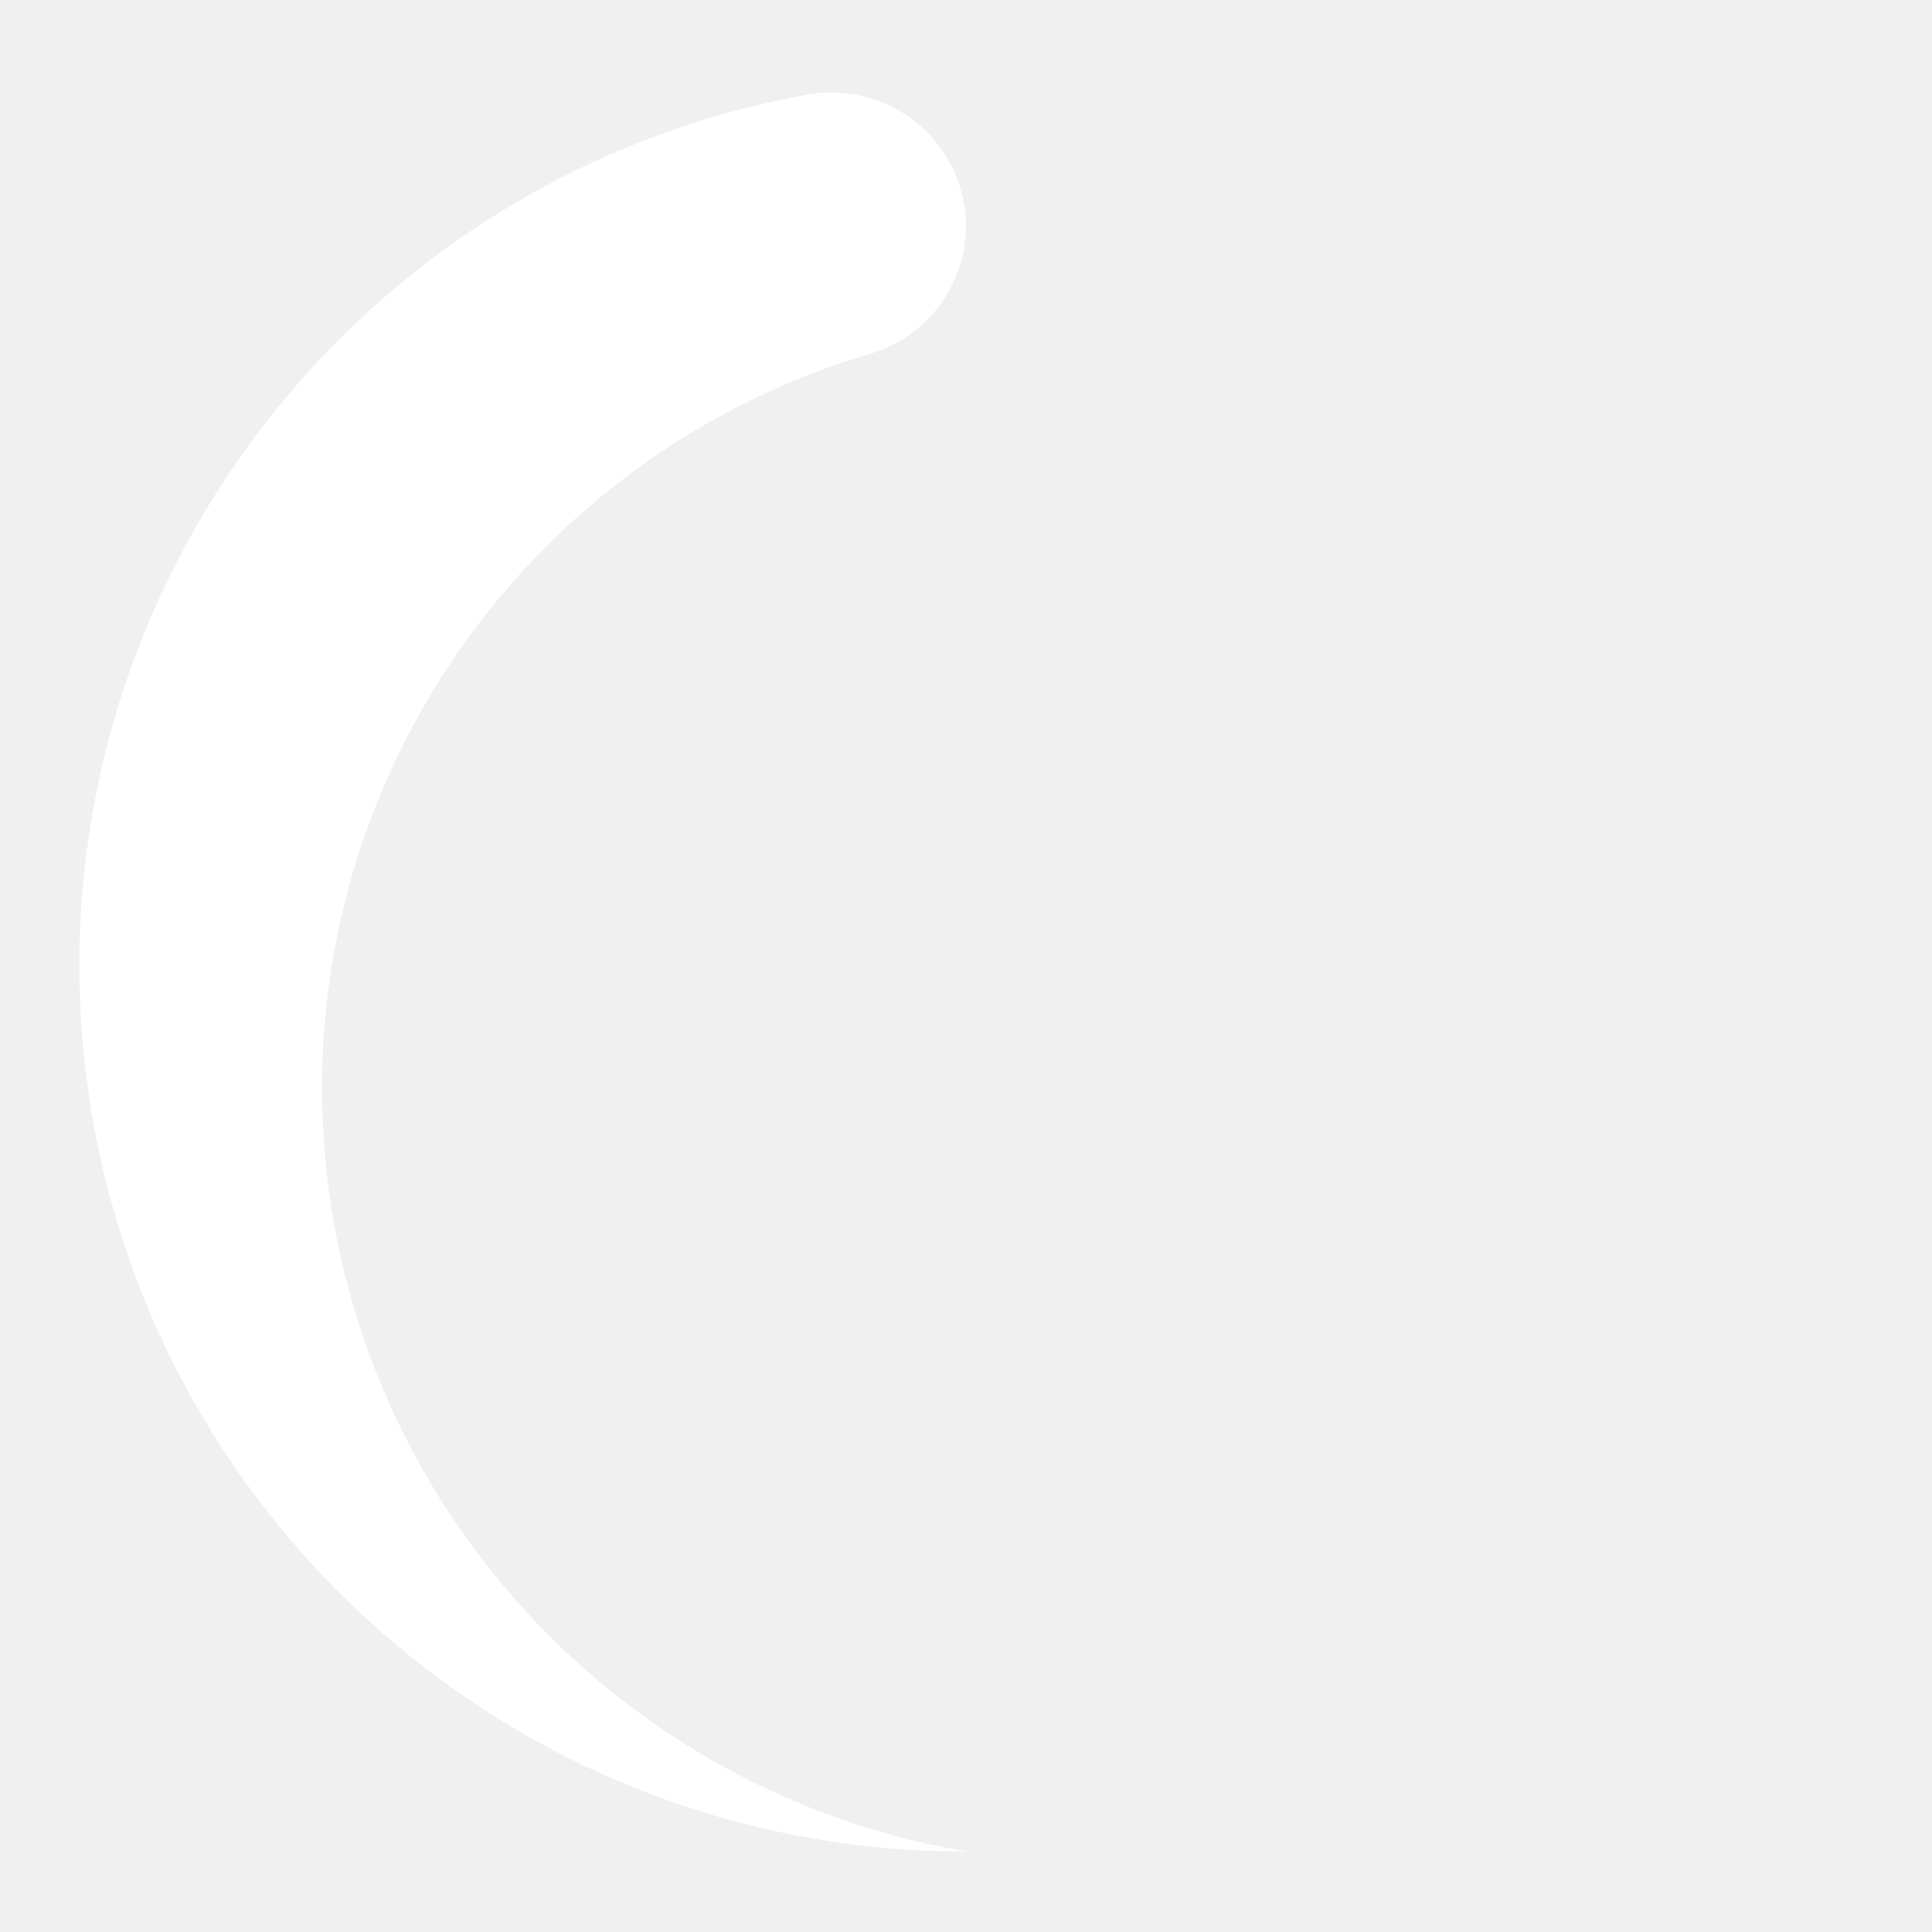
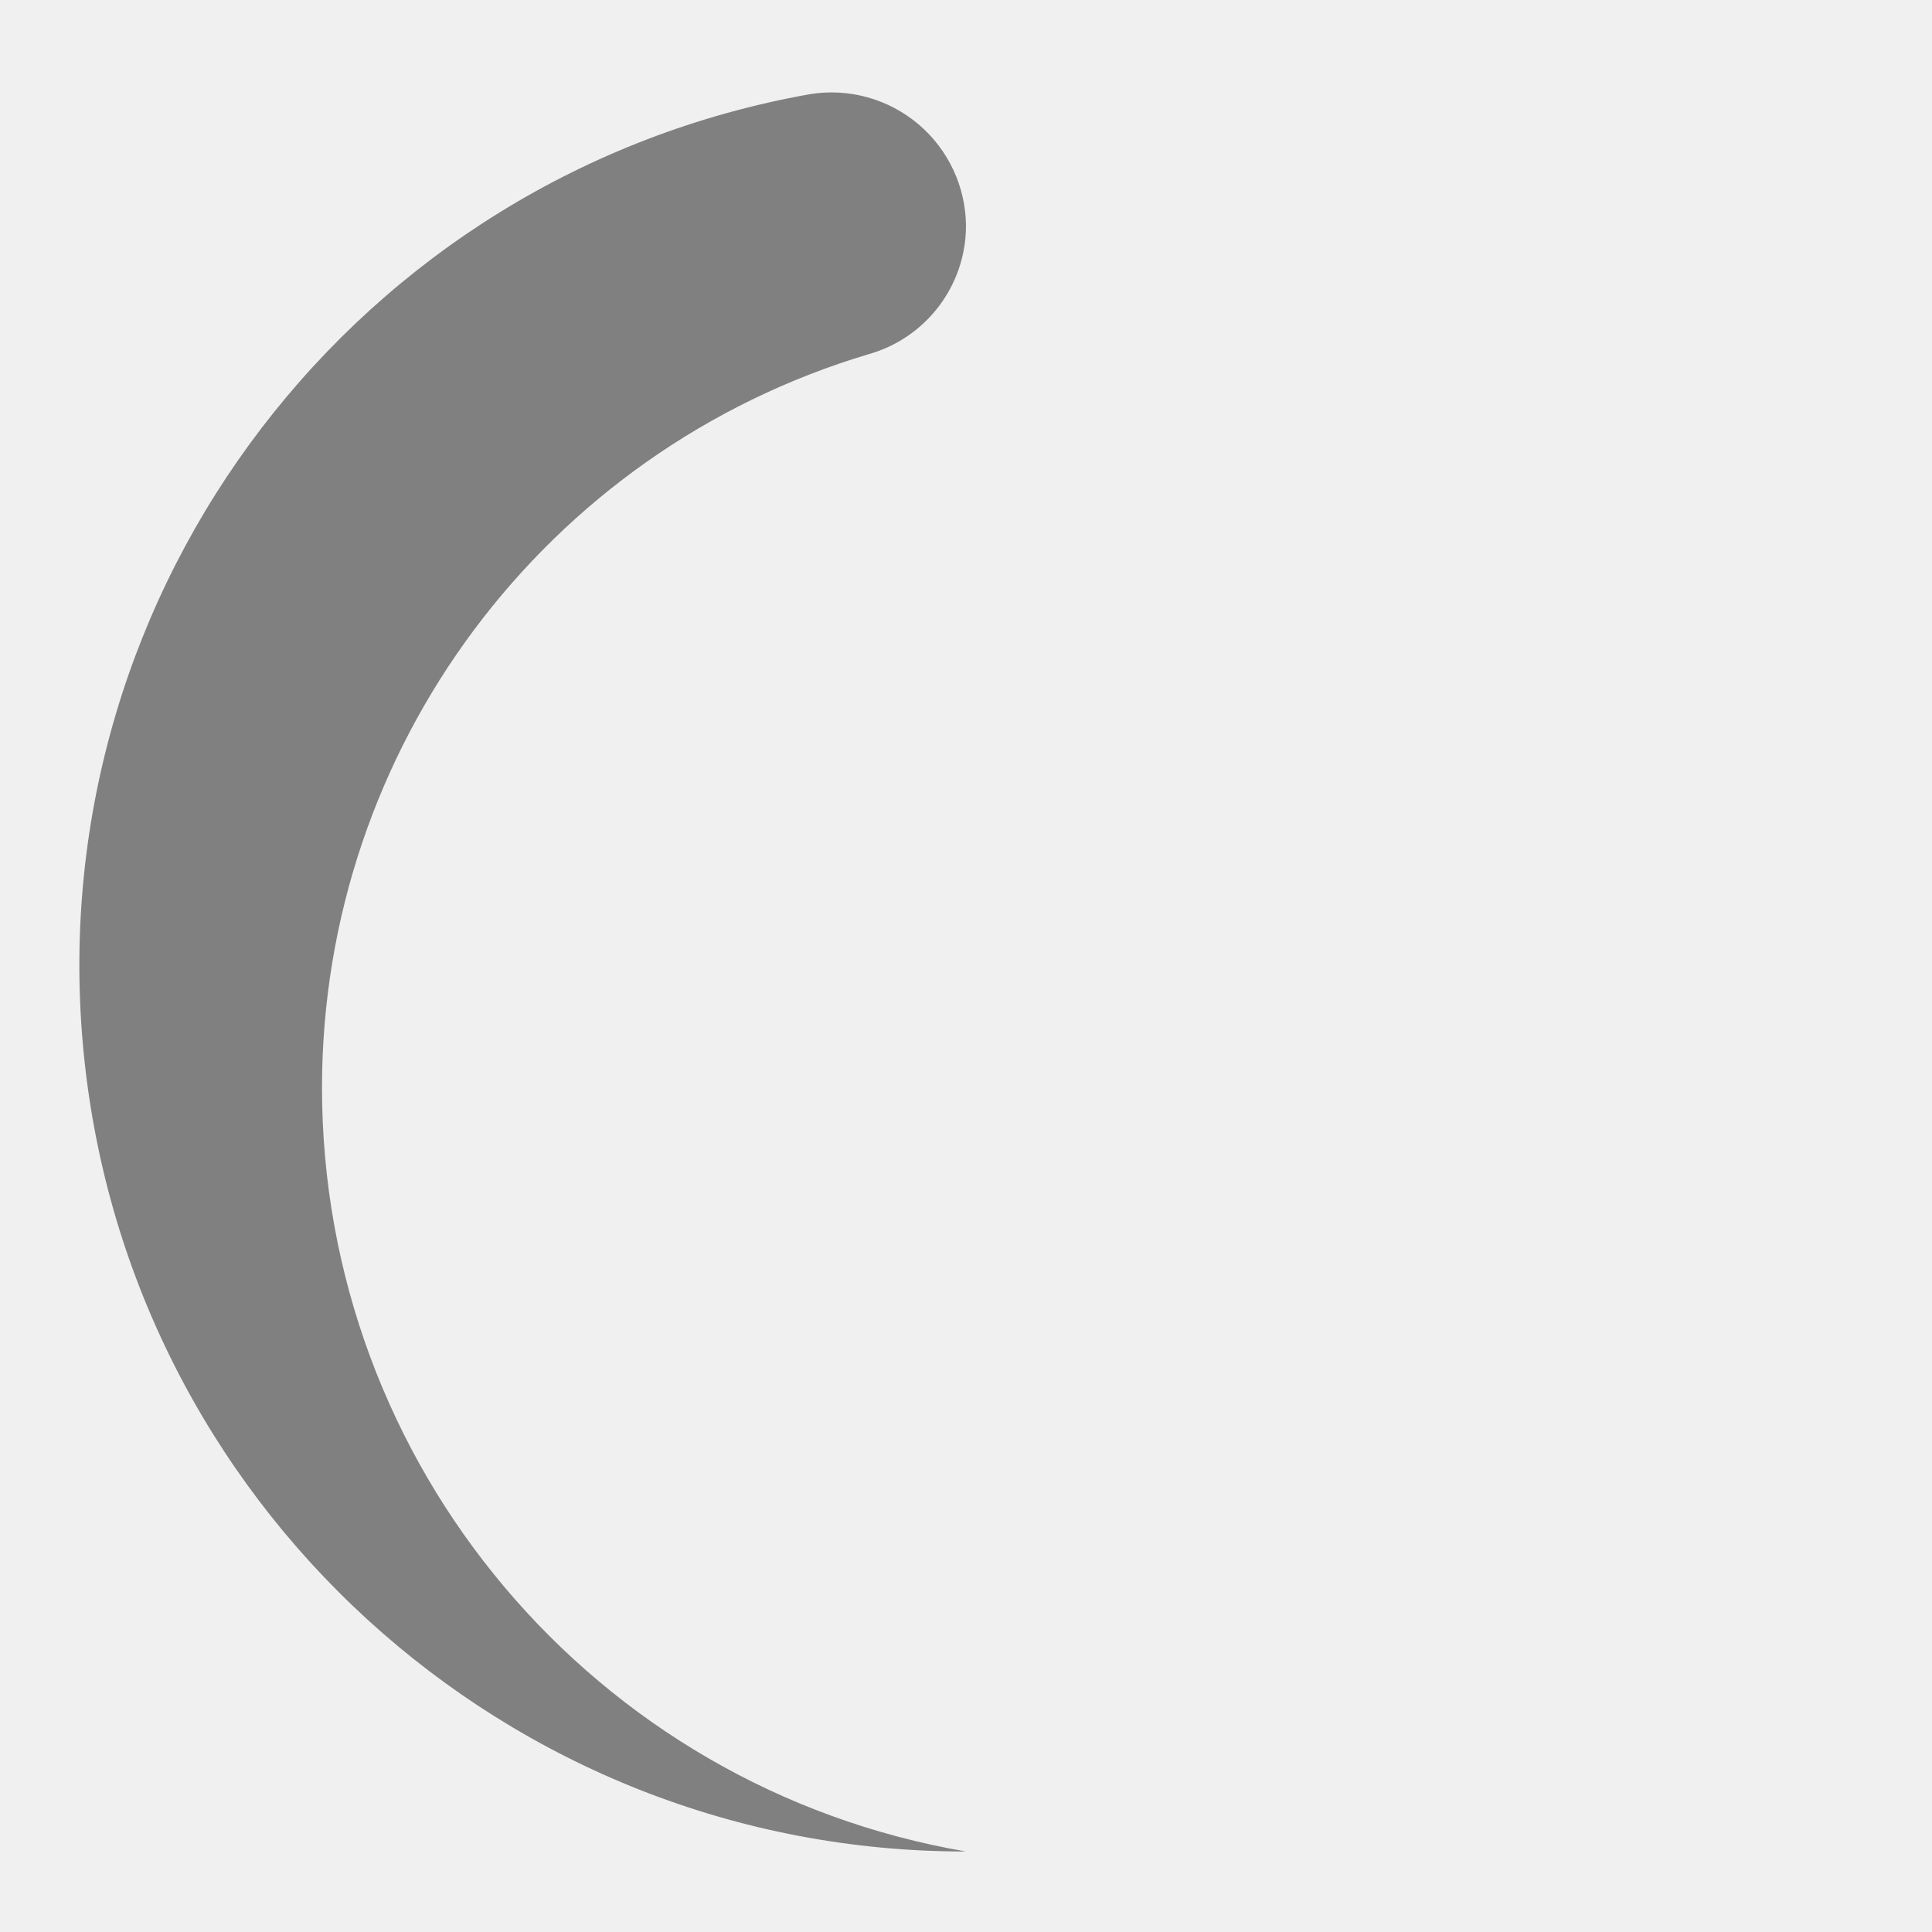
<svg xmlns="http://www.w3.org/2000/svg" width="1em" height="1em" viewBox="0 0 24 24">
-   <path fill="white" d="M12,23a9.63,9.63,0,0,1-8-9.5,9.51,9.51,0,0,1,6.79-9.1A1.66,1.66,0,0,0,12,2.81h0a1.67,1.67,0,0,0-1.94-1.64A11,11,0,0,0,12,23Z">
+   <path fill="gray" d="M12,23a9.63,9.63,0,0,1-8-9.5,9.51,9.51,0,0,1,6.79-9.1A1.66,1.66,0,0,0,12,2.81h0a1.67,1.67,0,0,0-1.94-1.64A11,11,0,0,0,12,23Z">
    <animateTransform attributeName="transform" dur="0.75s" repeatCount="indefinite" type="rotate" values="0 12 12;360 12 12" />
  </path>
</svg>
